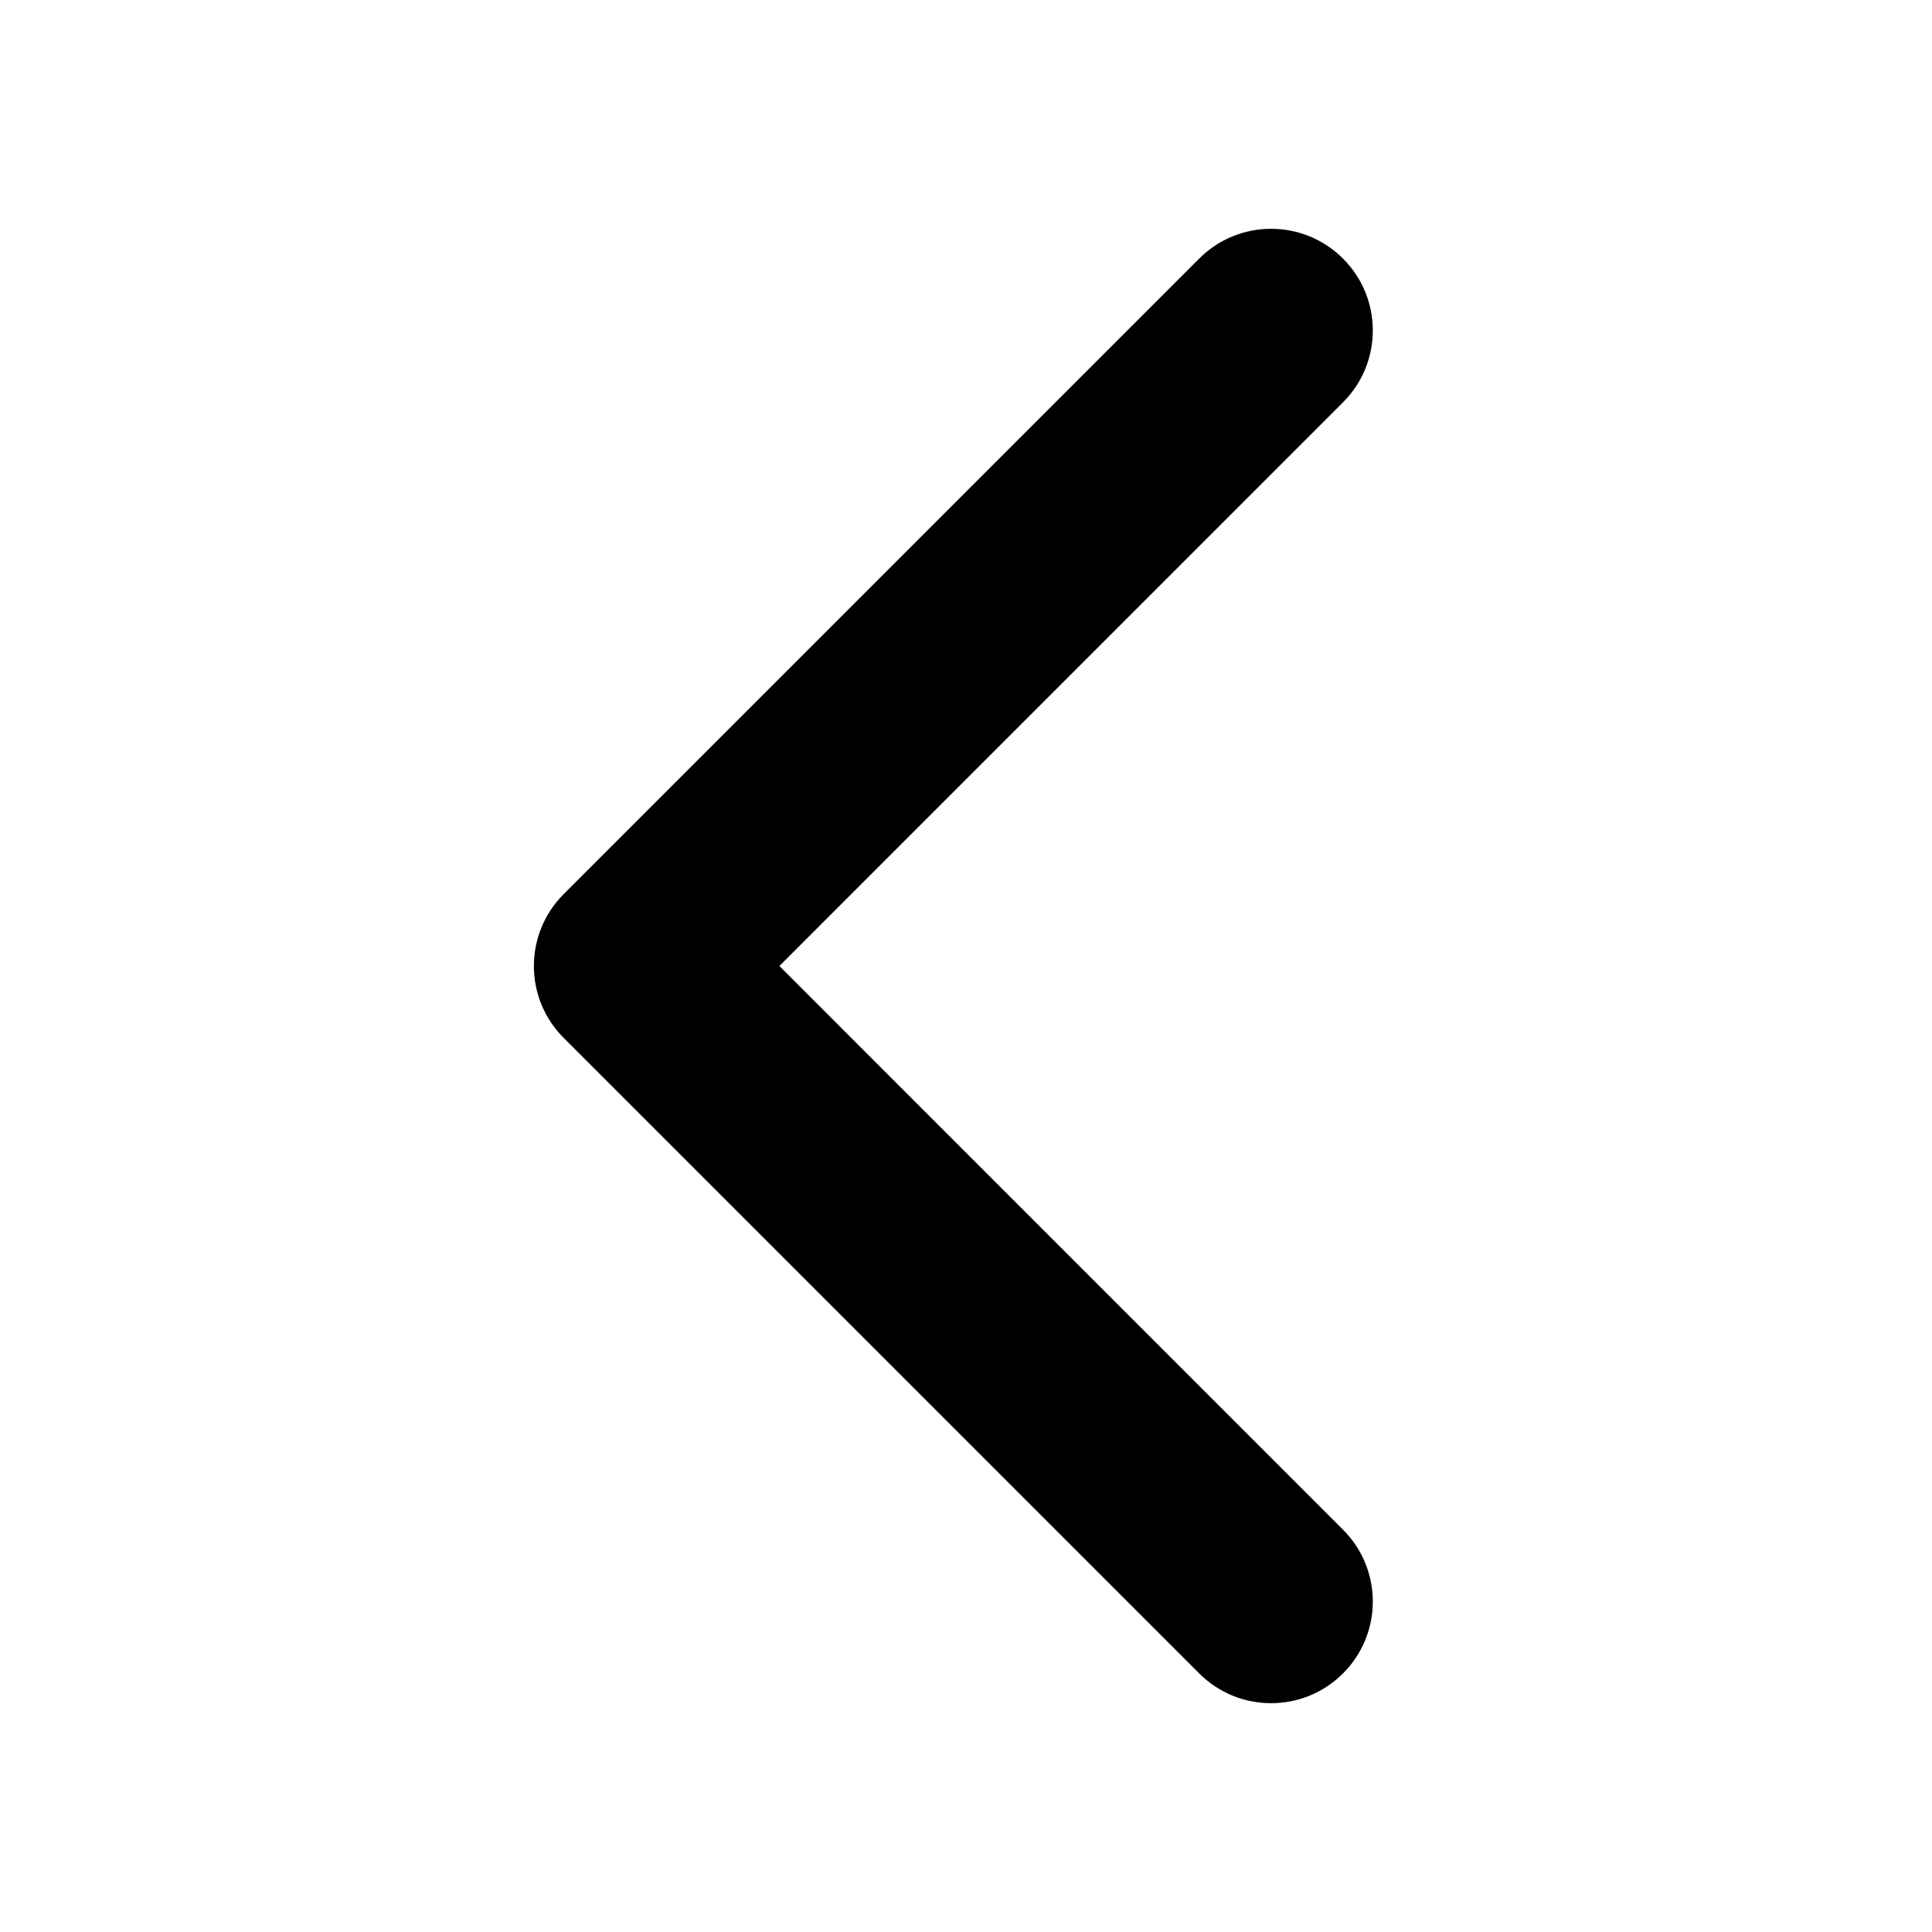
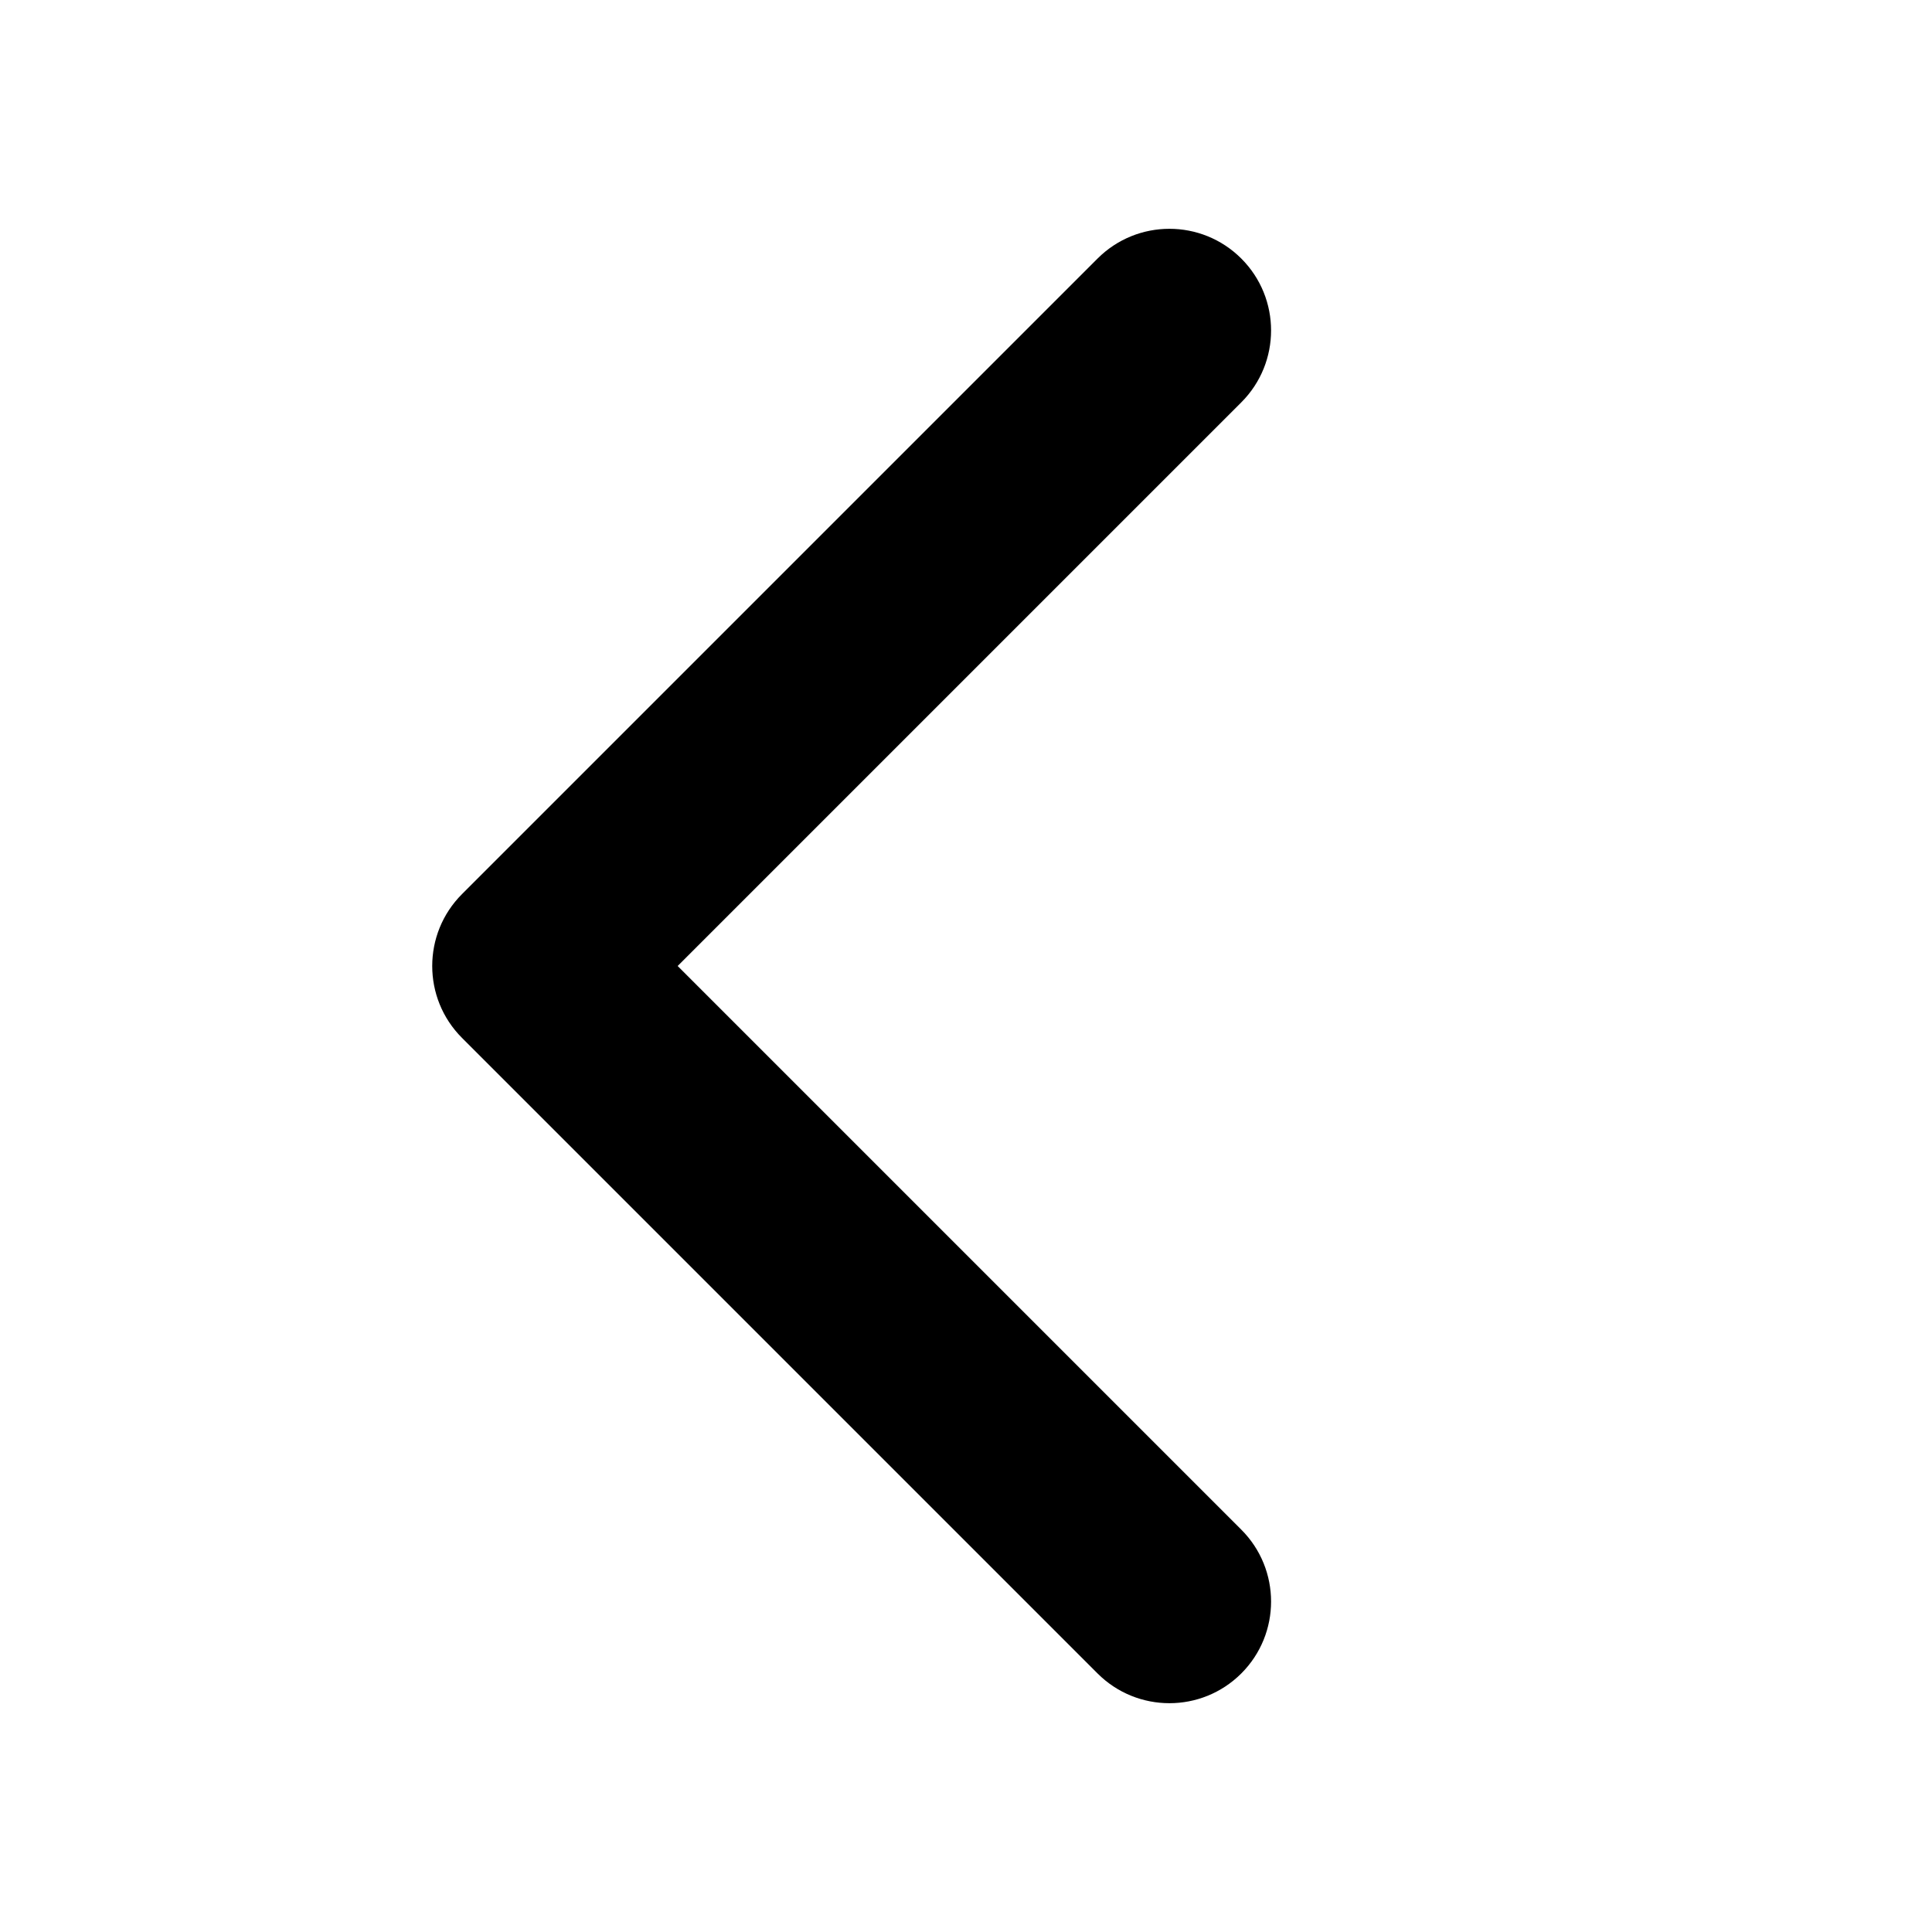
<svg xmlns="http://www.w3.org/2000/svg" viewBox="0 0 24 24">
-   <path d="M16.683 20.788C16.19 21.281 15.39 21.281 14.897 20.788L7.002 12.893C6.509 12.4 6.509 11.6 7.002 11.107L14.897 3.212C15.39 2.719 16.19 2.719 16.683 3.212C17.177 3.705 17.177 4.505 16.683 4.998L9.682 12L16.683 19.002C17.177 19.495 17.177 20.295 16.683 20.788Z" />
+   <path d="M15.42 20.788C14.927 21.281 14.127 21.281 13.634 20.788L5.739 12.893C5.246 12.4 5.246 11.6 5.739 11.107L13.634 3.212C14.127 2.719 14.927 2.719 15.42 3.212C15.913 3.705 15.913 4.505 15.42 4.998L8.418 12L15.42 19.002C15.913 19.495 15.913 20.295 15.42 20.788Z" />
</svg>
